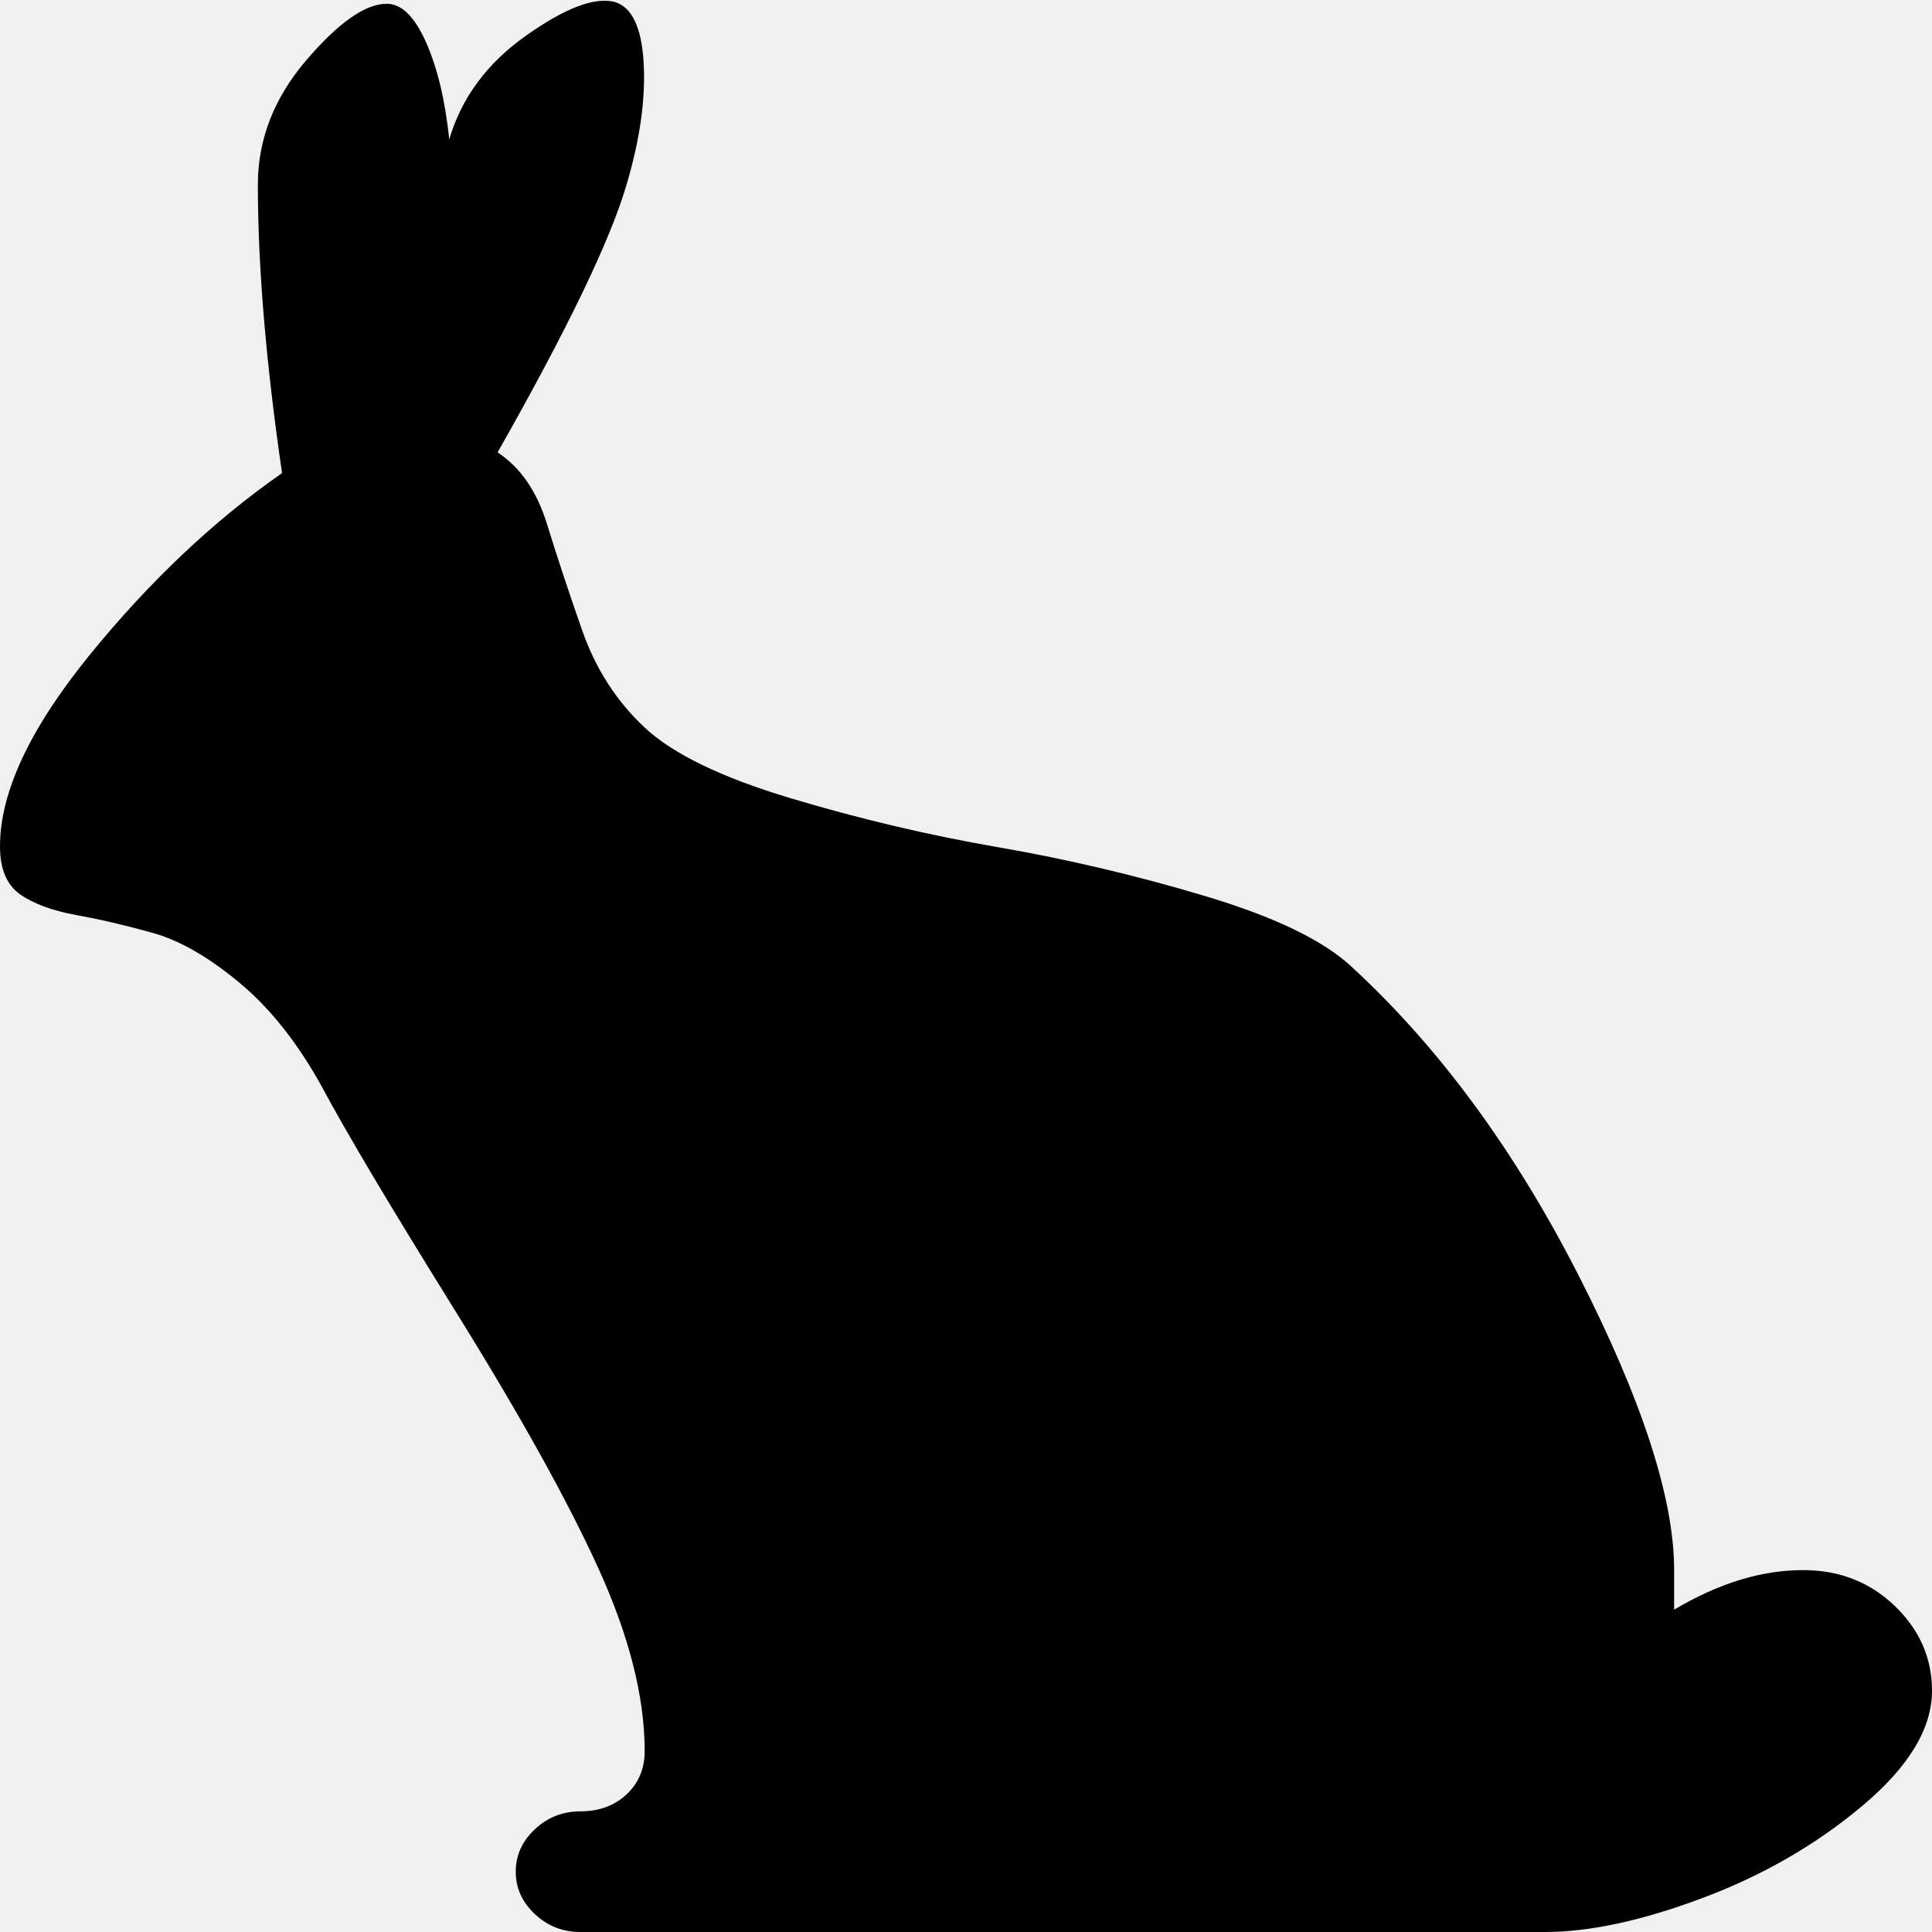
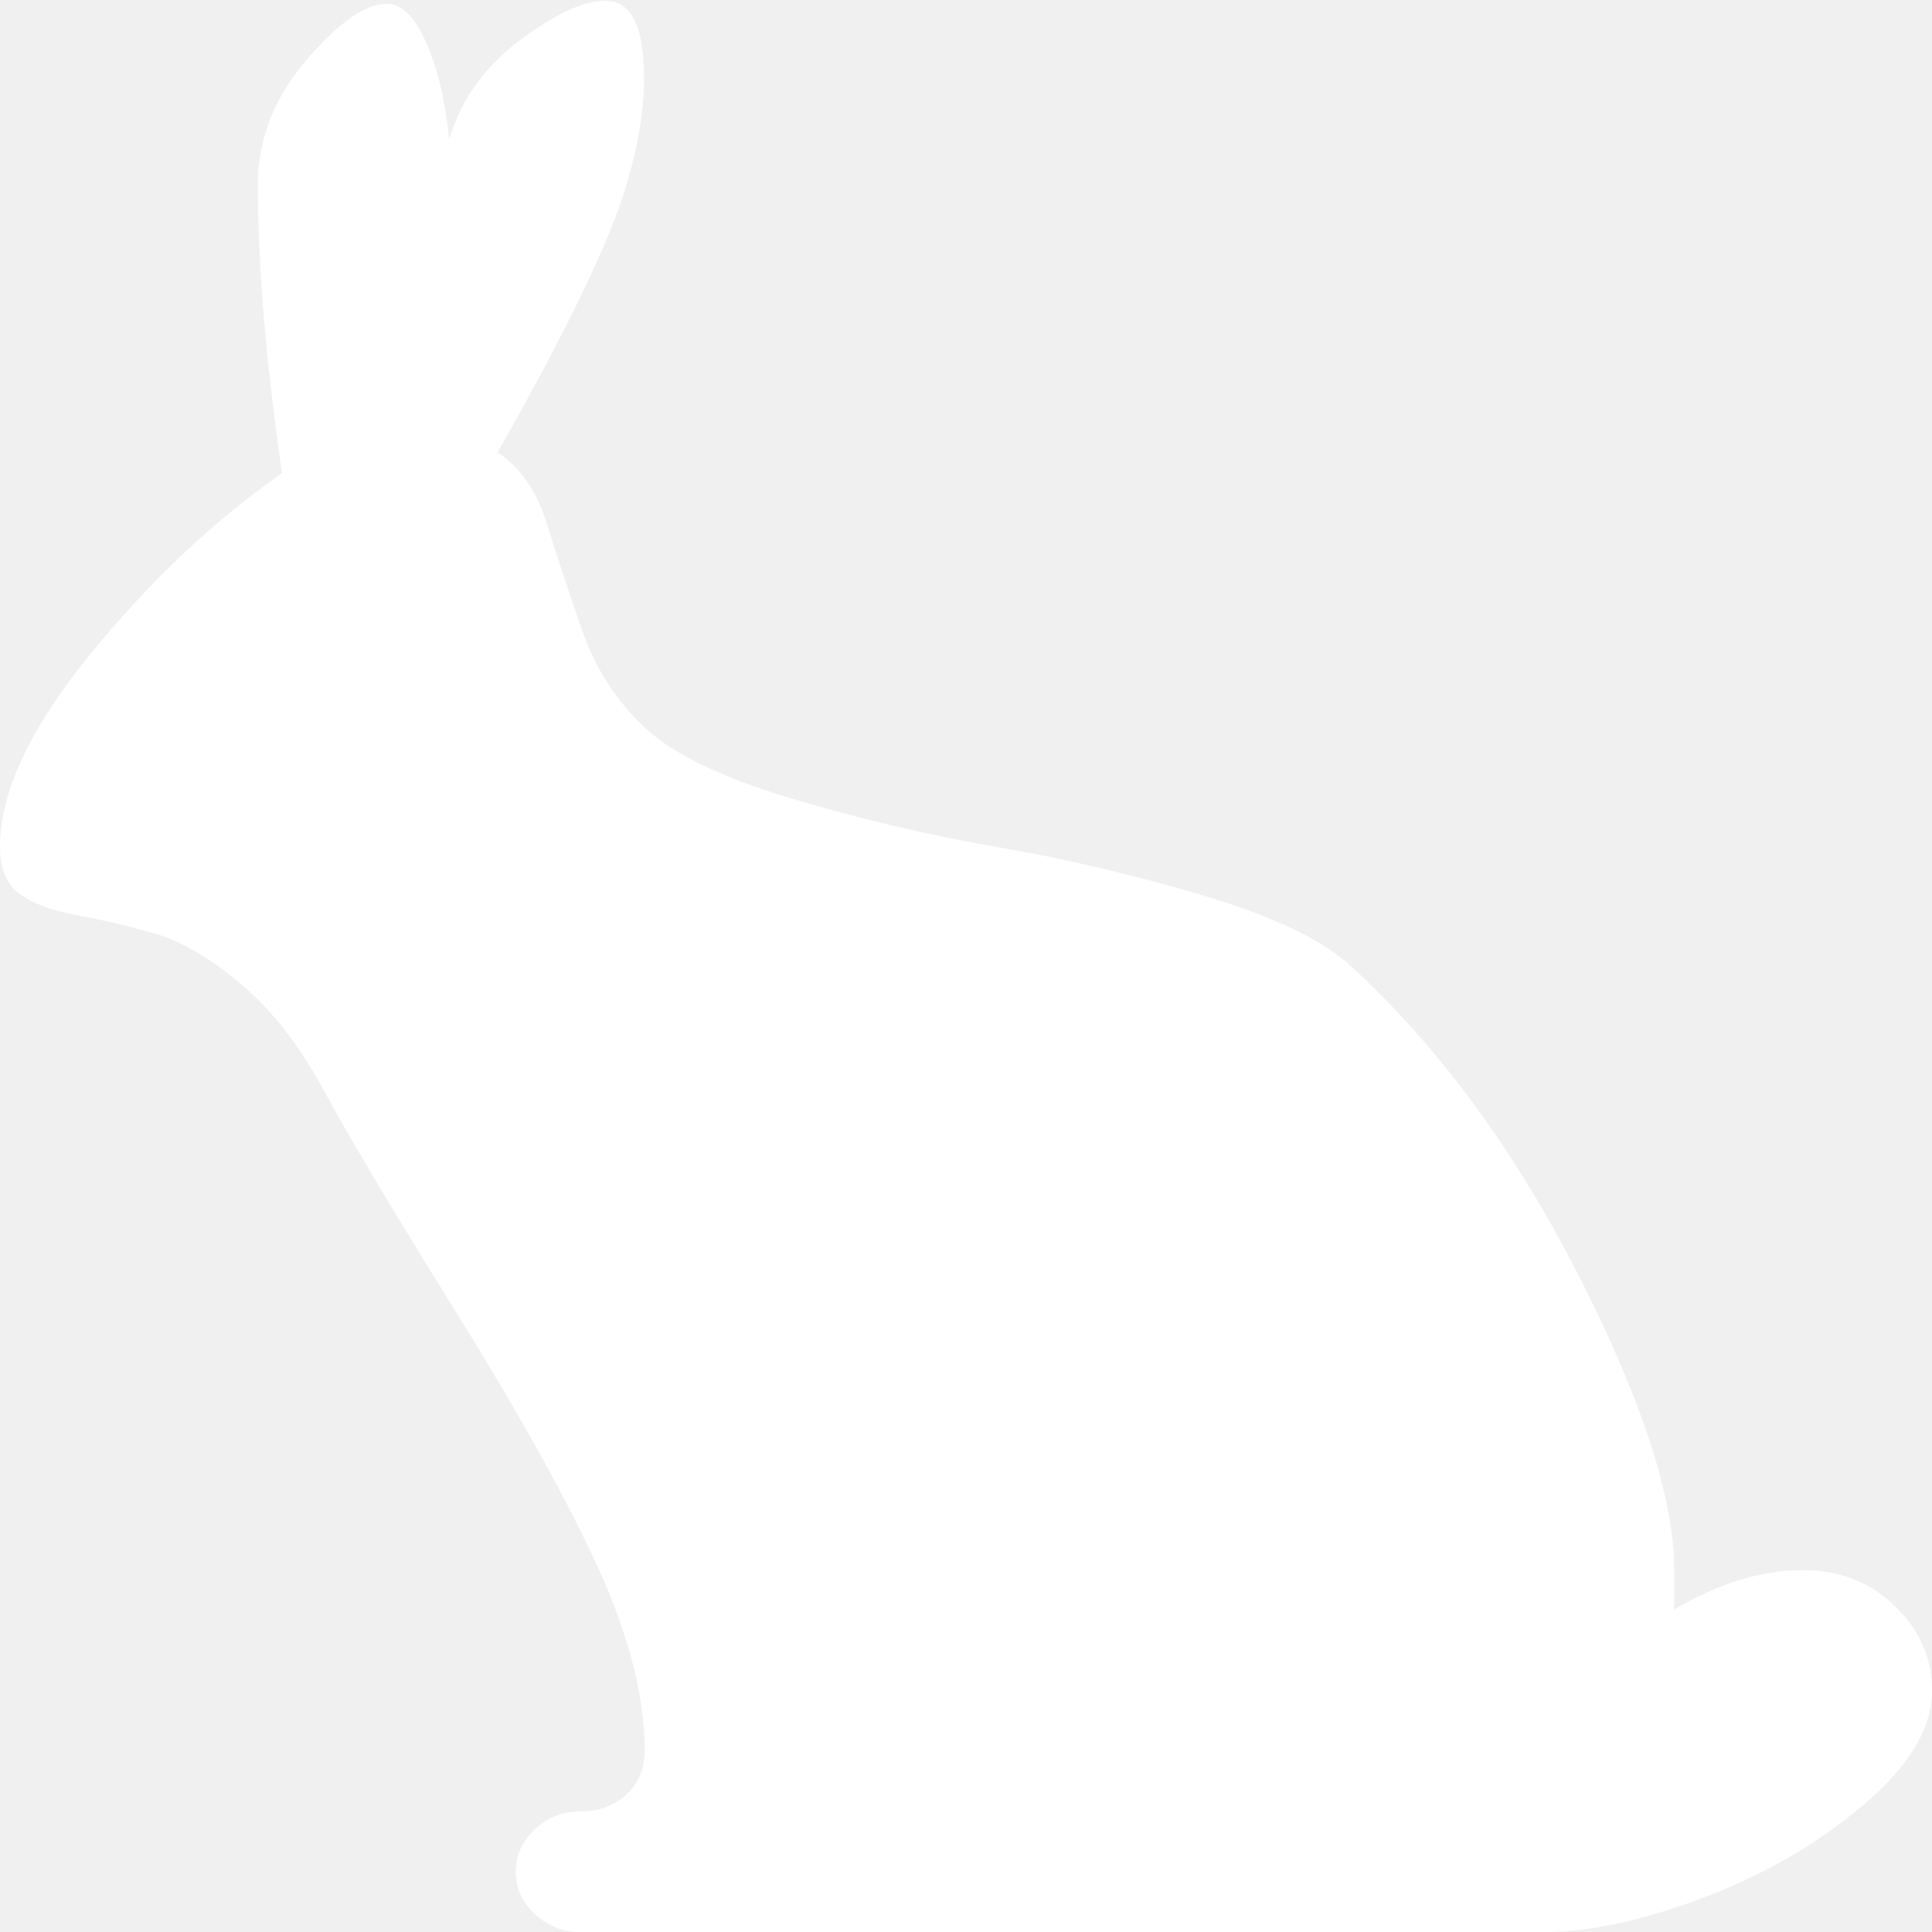
<svg xmlns="http://www.w3.org/2000/svg" width="79" height="79" viewBox="0 0 79 79" fill="none">
-   <path d="M63.184 79H23.725C23.011 79 22.393 78.756 21.871 78.268C21.349 77.78 21.089 77.202 21.089 76.534C21.089 75.866 21.349 75.288 21.871 74.799C22.393 74.311 23.011 74.067 23.725 74.067C24.494 74.067 25.125 73.836 25.619 73.374C26.114 72.911 26.361 72.32 26.361 71.601C26.361 69.391 25.729 66.9 24.466 64.125C23.203 61.35 21.253 57.843 18.617 53.604C15.981 49.365 14.169 46.321 13.18 44.471C12.192 42.673 11.066 41.247 9.803 40.194C8.54 39.14 7.359 38.459 6.261 38.151C5.162 37.843 4.119 37.599 3.13 37.419C2.142 37.239 1.373 36.957 0.824 36.571C0.275 36.186 0 35.531 0 34.606C0 32.396 1.222 29.789 3.666 26.783C6.11 23.777 8.732 21.298 11.533 19.345C10.874 14.824 10.544 10.893 10.544 7.553C10.544 5.703 11.203 4.008 12.521 2.466C13.839 0.925 14.938 0.154 15.816 0.154C16.421 0.154 16.956 0.681 17.423 1.734C17.89 2.788 18.205 4.111 18.37 5.703C18.864 4.008 19.908 2.595 21.5 1.464C23.093 0.334 24.301 -0.128 25.125 0.077C25.839 0.283 26.237 1.118 26.32 2.582C26.402 4.046 26.169 5.703 25.619 7.553C24.96 9.814 23.203 13.462 20.347 18.498C21.281 19.114 21.954 20.09 22.366 21.426C22.777 22.762 23.258 24.214 23.807 25.781C24.356 27.348 25.207 28.671 26.361 29.75C27.514 30.829 29.505 31.793 32.333 32.641C35.161 33.488 37.99 34.156 40.818 34.644C43.646 35.133 46.475 35.8 49.303 36.648C52.131 37.496 54.122 38.459 55.275 39.538C58.845 42.827 61.934 47.028 64.543 52.14C67.151 57.252 68.456 61.273 68.456 64.202V65.82C70.268 64.742 72.025 64.202 73.728 64.202C75.211 64.202 76.46 64.69 77.476 65.666C78.492 66.643 79 67.799 79 69.135C79 70.676 78.053 72.243 76.158 73.836C74.263 75.429 72.08 76.688 69.609 77.613C67.138 78.538 64.996 79 63.184 79Z" fill="black" />
+   <path d="M63.184 79H23.725C23.011 79 22.393 78.756 21.871 78.268C21.349 77.78 21.089 77.202 21.089 76.534C21.089 75.866 21.349 75.288 21.871 74.799C22.393 74.311 23.011 74.067 23.725 74.067C24.494 74.067 25.125 73.836 25.619 73.374C26.114 72.911 26.361 72.32 26.361 71.601C26.361 69.391 25.729 66.9 24.466 64.125C23.203 61.35 21.253 57.843 18.617 53.604C15.981 49.365 14.169 46.321 13.18 44.471C12.192 42.673 11.066 41.247 9.803 40.194C8.54 39.14 7.359 38.459 6.261 38.151C5.162 37.843 4.119 37.599 3.13 37.419C2.142 37.239 1.373 36.957 0.824 36.571C0.275 36.186 0 35.531 0 34.606C0 32.396 1.222 29.789 3.666 26.783C6.11 23.777 8.732 21.298 11.533 19.345C10.874 14.824 10.544 10.893 10.544 7.553C10.544 5.703 11.203 4.008 12.521 2.466C13.839 0.925 14.938 0.154 15.816 0.154C16.421 0.154 16.956 0.681 17.423 1.734C17.89 2.787 18.205 4.111 18.37 5.703C18.864 4.008 19.908 2.595 21.5 1.464C23.093 0.334 24.301 -0.128 25.125 0.077C25.839 0.283 26.237 1.118 26.32 2.582C26.402 4.046 26.169 5.703 25.619 7.553C24.96 9.814 23.203 13.462 20.347 18.497C21.281 19.114 21.954 20.09 22.366 21.426C22.777 22.762 23.258 24.214 23.807 25.781C24.356 27.348 25.207 28.671 26.361 29.75C27.514 30.829 29.505 31.793 32.333 32.641C35.161 33.488 37.99 34.156 40.818 34.644C43.646 35.133 46.475 35.8 49.303 36.648C52.131 37.496 54.122 38.459 55.275 39.538C58.845 42.827 61.934 47.028 64.543 52.14C67.151 57.252 68.456 61.273 68.456 64.202V65.82C70.268 64.741 72.025 64.202 73.728 64.202C75.211 64.202 76.46 64.69 77.476 65.666C78.492 66.643 79 67.799 79 69.135C79 70.676 78.053 72.243 76.158 73.836C74.263 75.429 72.08 76.688 69.609 77.613C67.138 78.537 64.996 79 63.184 79Z" fill="white" />
</svg>
